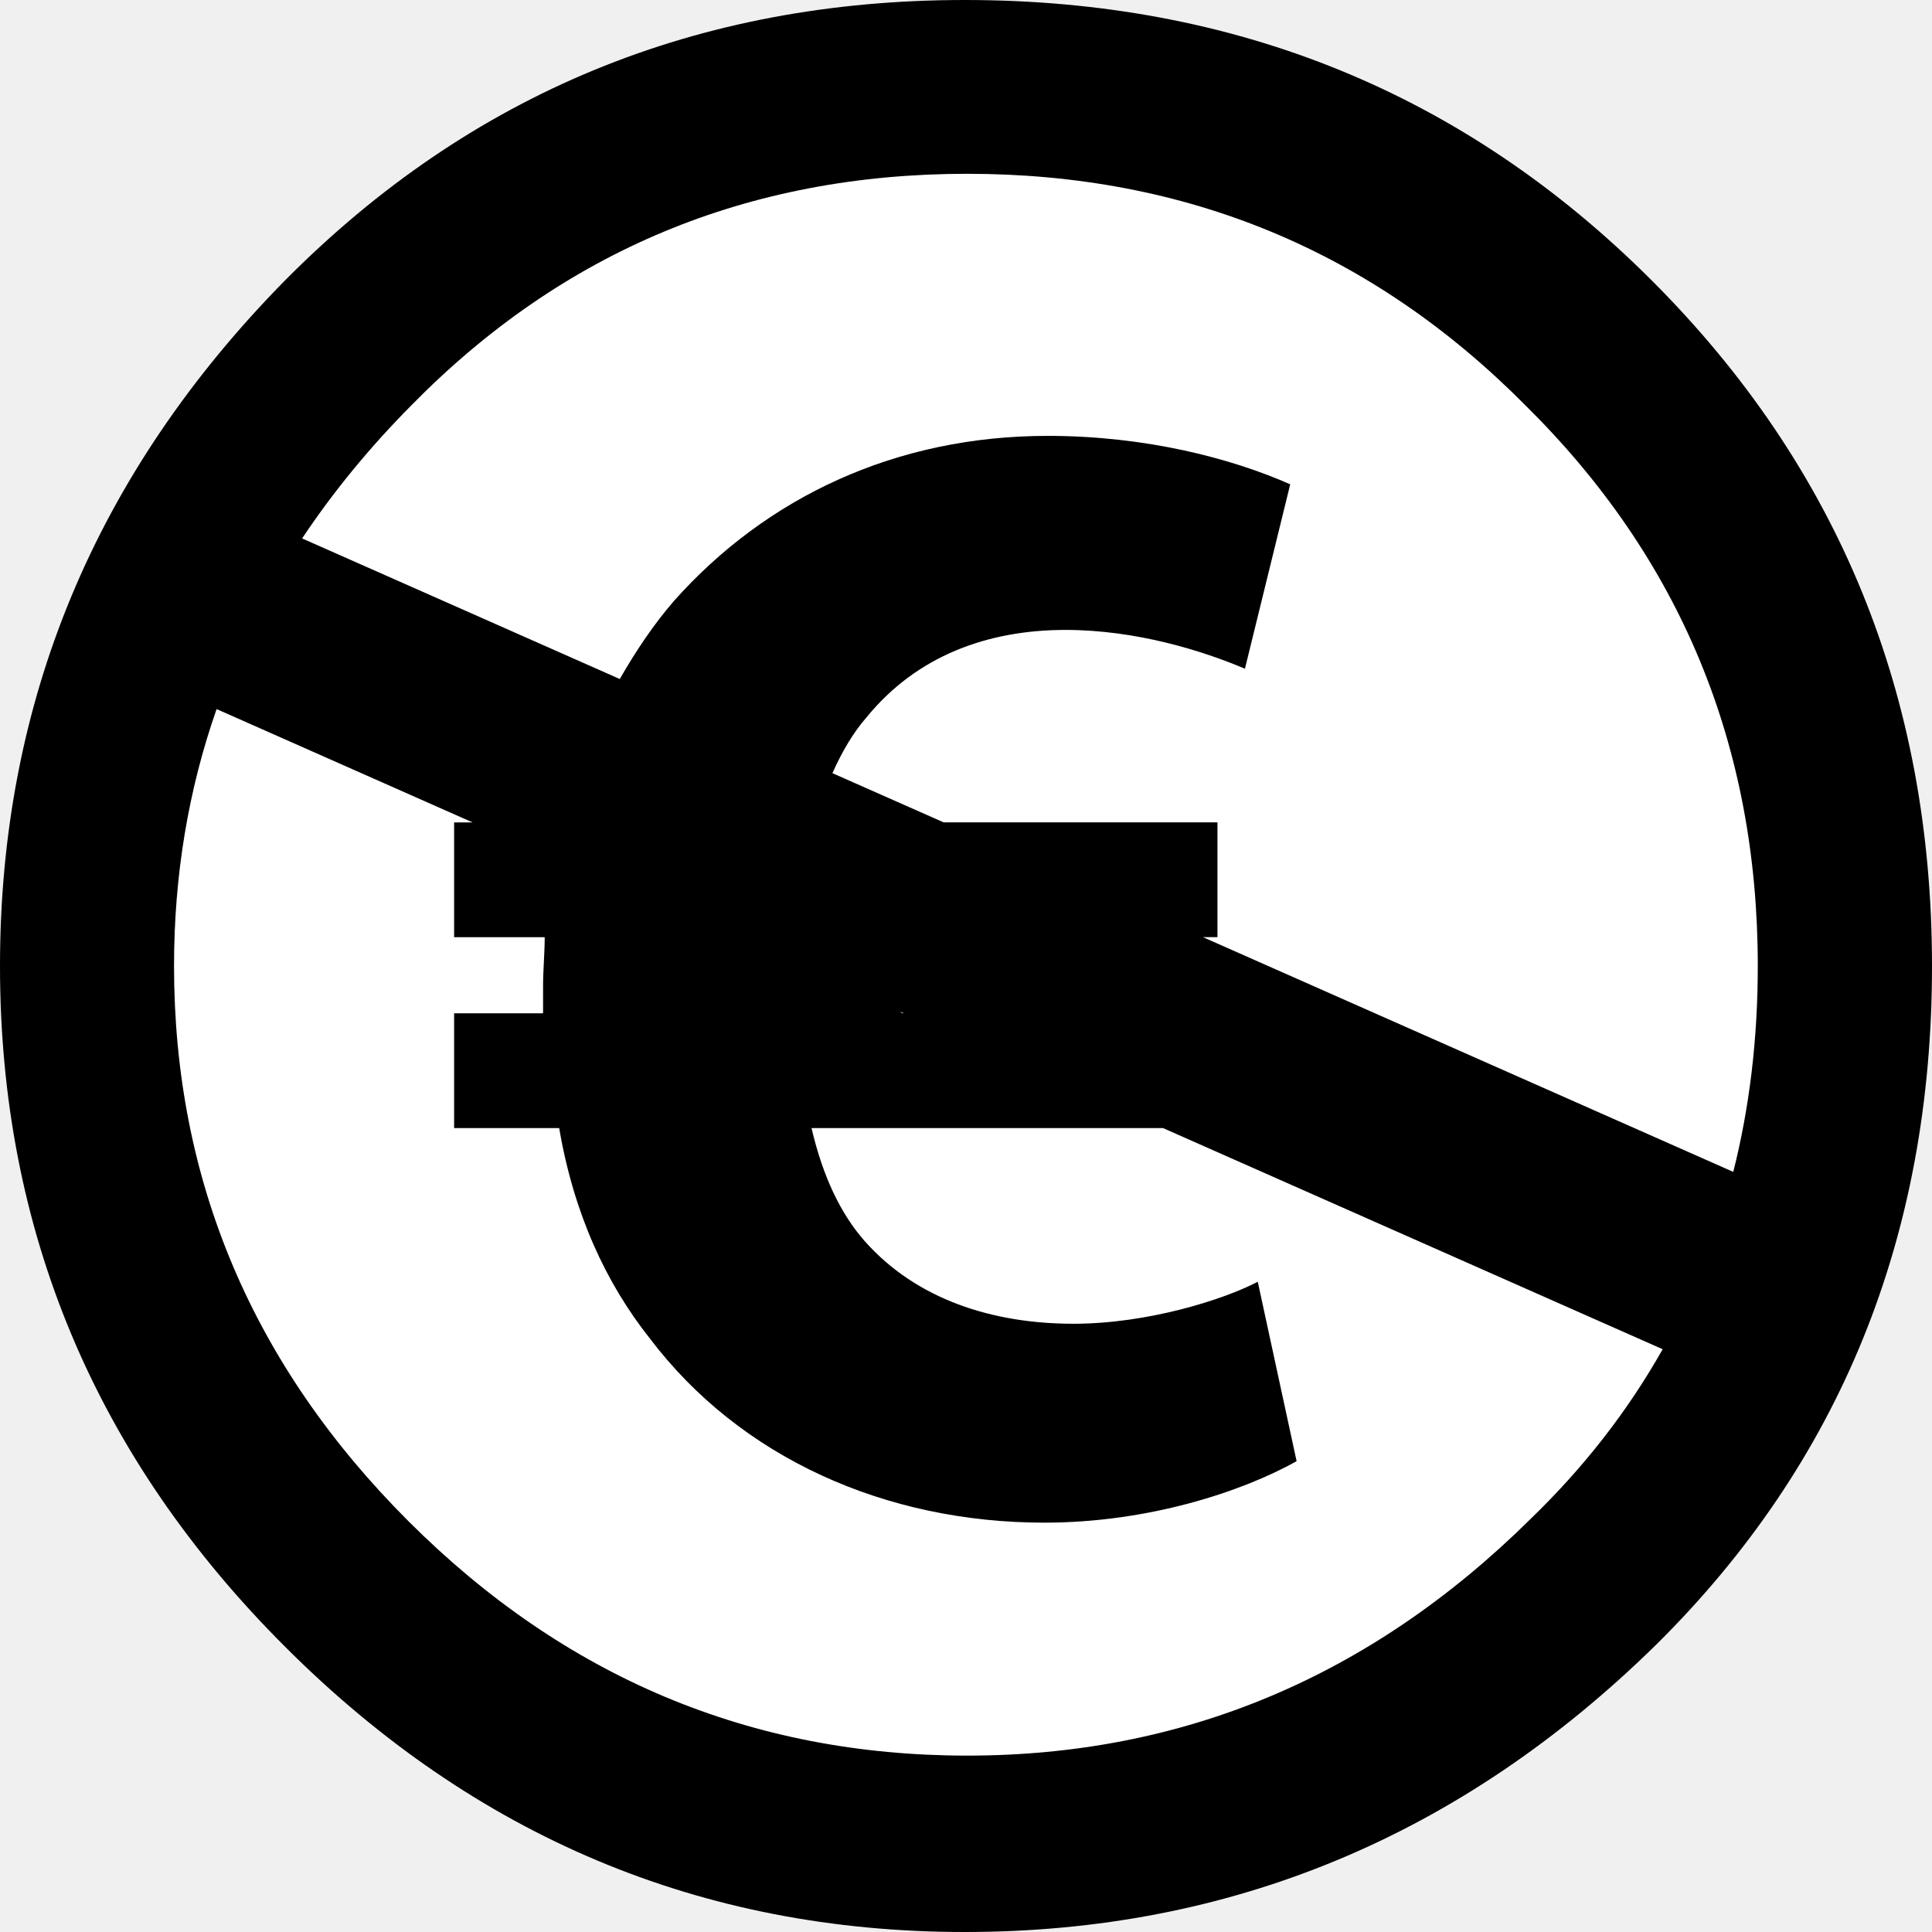
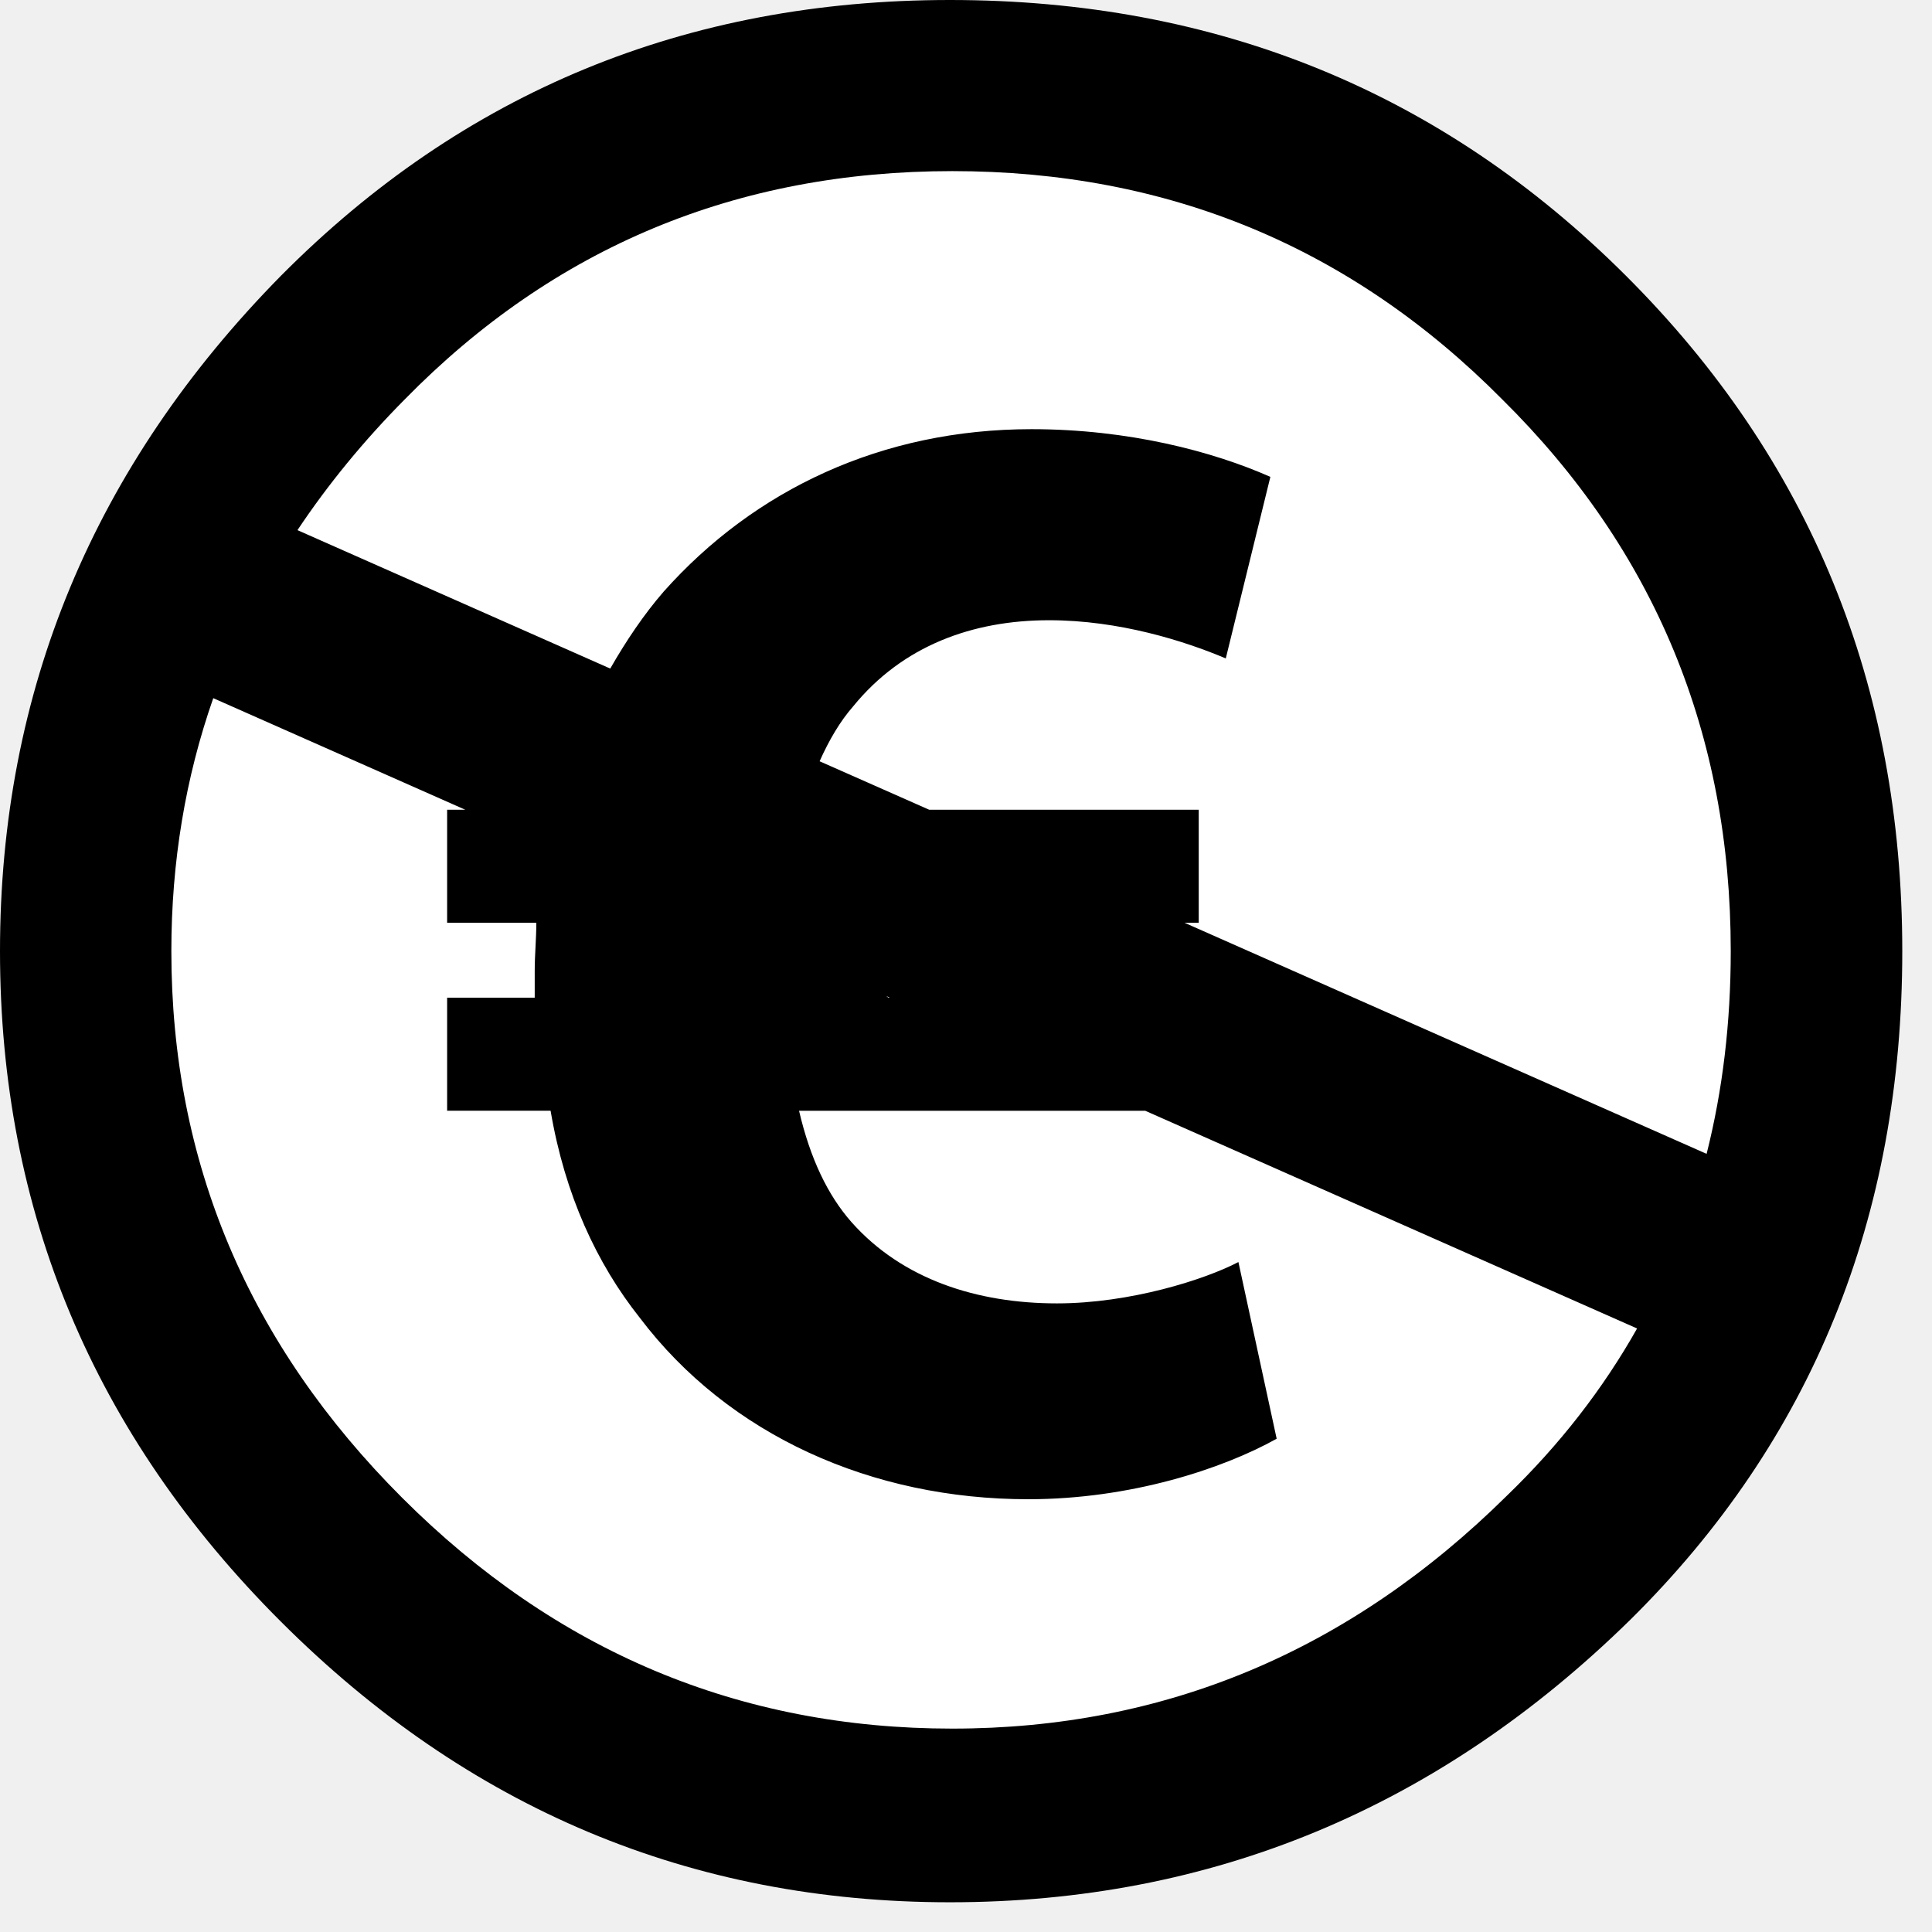
- <svg xmlns="http://www.w3.org/2000/svg" version="1.0" class="svg-fill" id="Layer_1" x="0px" y="0px" viewBox="5.5 -3.5 64 64" enable-background="new 5.5 -3.5 64 64" xml:space="preserve">
+ <svg xmlns="http://www.w3.org/2000/svg" version="1.0" class="svg-fill" id="Layer_1" x="0px" y="0px" viewBox="5.5 -3.5 65 65" enable-background="new 5.5 -3.5 65 65" xml:space="preserve">
  <g>
    <circle fill="#FFFFFF" cx="36.924" cy="28.403" r="28.895" />
    <path d="M60.205,5.779C54.012-0.407,46.428-3.5,37.459-3.5c-8.865,0-16.367,3.091-22.508,9.279C8.649,12.18,5.5,19.752,5.5,28.5   c0,8.745,3.149,16.266,9.451,22.558c6.301,6.296,13.802,9.442,22.508,9.442c8.809,0,16.446-3.175,22.907-9.521   C66.455,44.952,69.5,37.459,69.5,28.5C69.499,19.539,66.401,11.964,60.205,5.779z M56.199,46.82   c-5.286,5.226-11.508,7.837-18.66,7.837c-7.156,0-13.325-2.587-18.504-7.761c-5.179-5.174-7.77-11.306-7.77-18.397   c0-3,0.474-5.837,1.41-8.51l8.479,3.754h-0.611v3.803h3.001c0,0.538-0.054,1.073-0.054,1.608v0.912h-2.947v3.803h3.481   c0.483,2.84,1.555,5.144,3,6.965c3,3.965,7.822,6.106,13.071,6.106c3.43,0,6.533-1.017,8.357-2.036l-1.287-5.944   c-1.125,0.589-3.641,1.391-6.104,1.391c-2.68,0-5.196-0.802-6.911-2.731c-0.803-0.91-1.392-2.144-1.767-3.75h11.646l16.549,7.325   C59.433,43.225,57.978,45.102,56.199,46.82z M35.387,30.065l-0.07-0.054l0.12,0.054H35.387z M45.351,27.545h0.479v-3.803h-9.07   l-3.685-1.63c0.317-0.713,0.693-1.351,1.131-1.85c1.661-2.039,4.017-2.895,6.589-2.895c2.357,0,4.553,0.696,5.945,1.285l1.5-6.108   c-1.93-0.855-4.768-1.605-8.035-1.605c-5.035,0-9.321,2.035-12.375,5.463c-0.678,0.783-1.266,1.662-1.799,2.591l-10.523-4.657   c1.02-1.529,2.219-2.997,3.608-4.398c5.021-5.12,11.16-7.681,18.424-7.681c7.26,0,13.429,2.56,18.502,7.681   c5.124,5.066,7.687,11.252,7.687,18.562c0,2.407-0.272,4.678-0.812,6.82L45.351,27.545z" />
  </g>
</svg>
